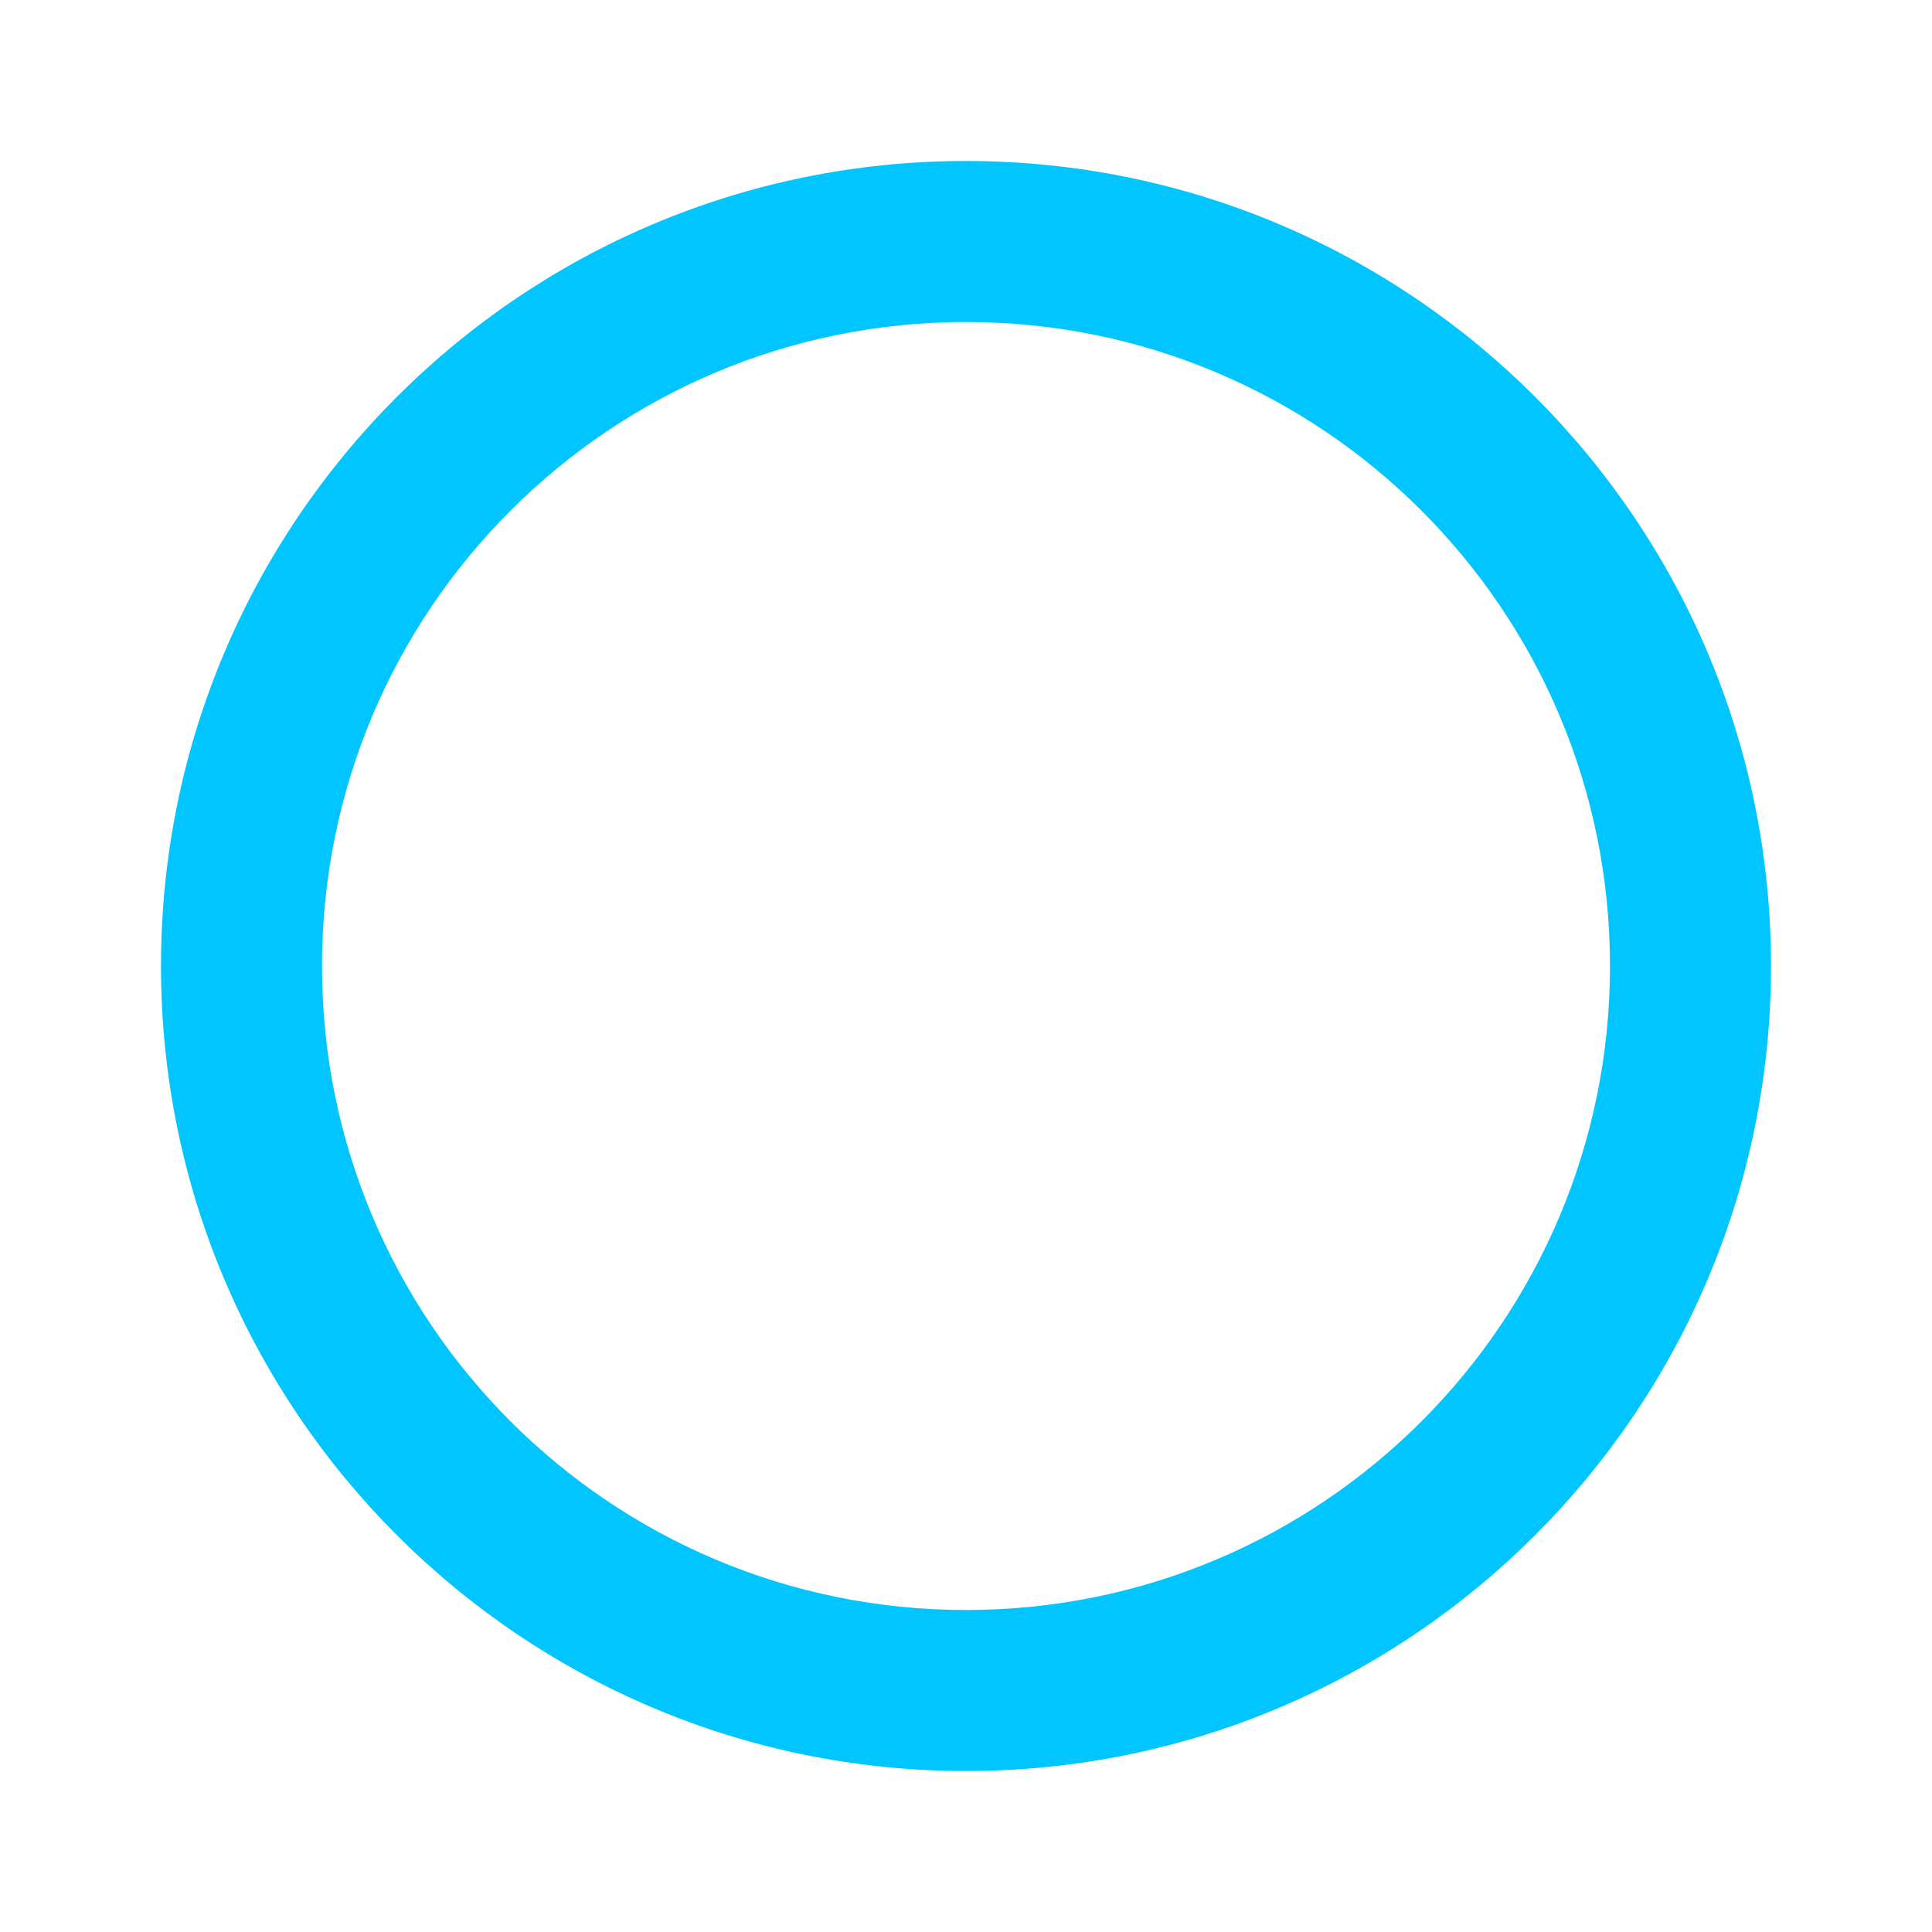
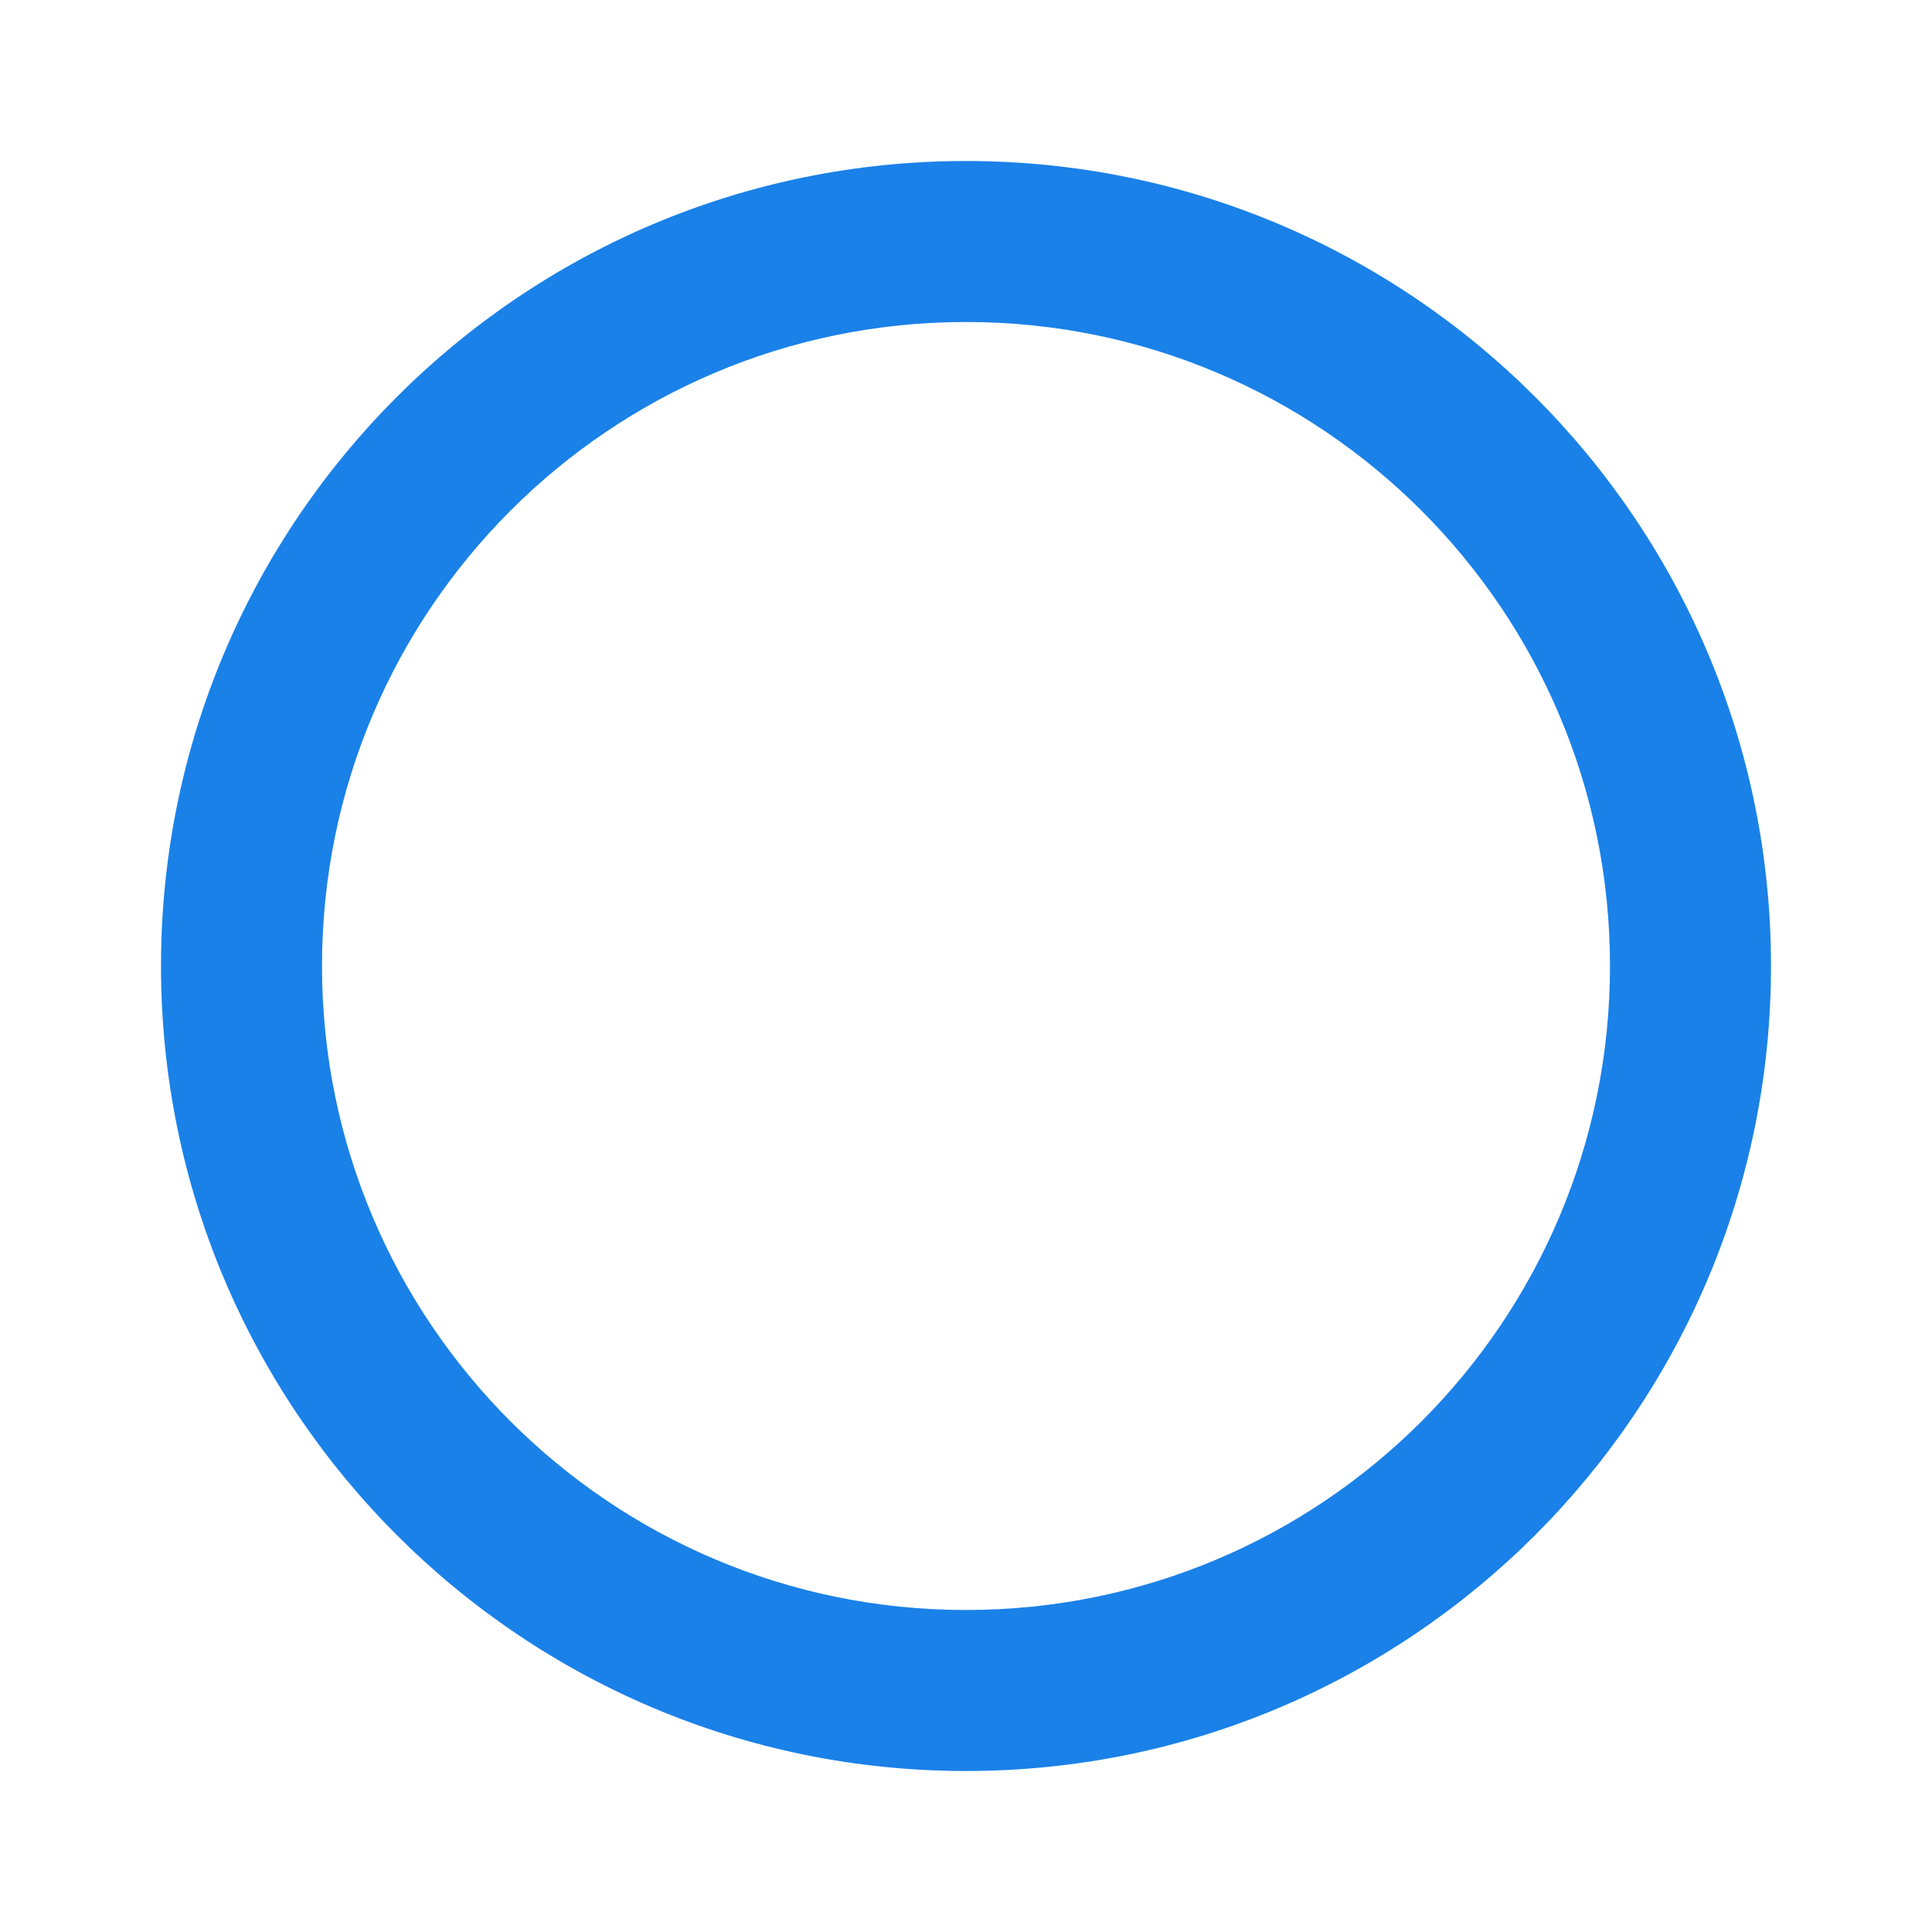
<svg xmlns="http://www.w3.org/2000/svg" width="24" height="24" viewBox="0 0 24 24" fill="none">
-   <g id="radio_button_unchecked">
-     <path id="Vector" d="M12 2C6.48 2 2 6.48 2 12C2 17.52 6.48 22 12 22C17.52 22 22 17.52 22 12C22 6.48 17.52 2 12 2ZM12 20C7.58 20 4 16.42 4 12C4 7.58 7.58 4 12 4C16.42 4 20 7.58 20 12C20 16.42 16.42 20 12 20Z" fill="#00C5FF" />
-   </g>
+   <path d="M12 2C6.48 2 2 6.48 2 12C2 17.52 6.48 22 12 22C17.52 22 22 17.52 22 12C22 6.48 17.52 2 12 2ZM12 20C7.58 20 4 16.42 4 12C4 7.58 7.58 4 12 4C16.42 4 20 7.58 20 12C20 16.42 16.42 20 12 20Z" fill="#1A81E8" />
</svg>
